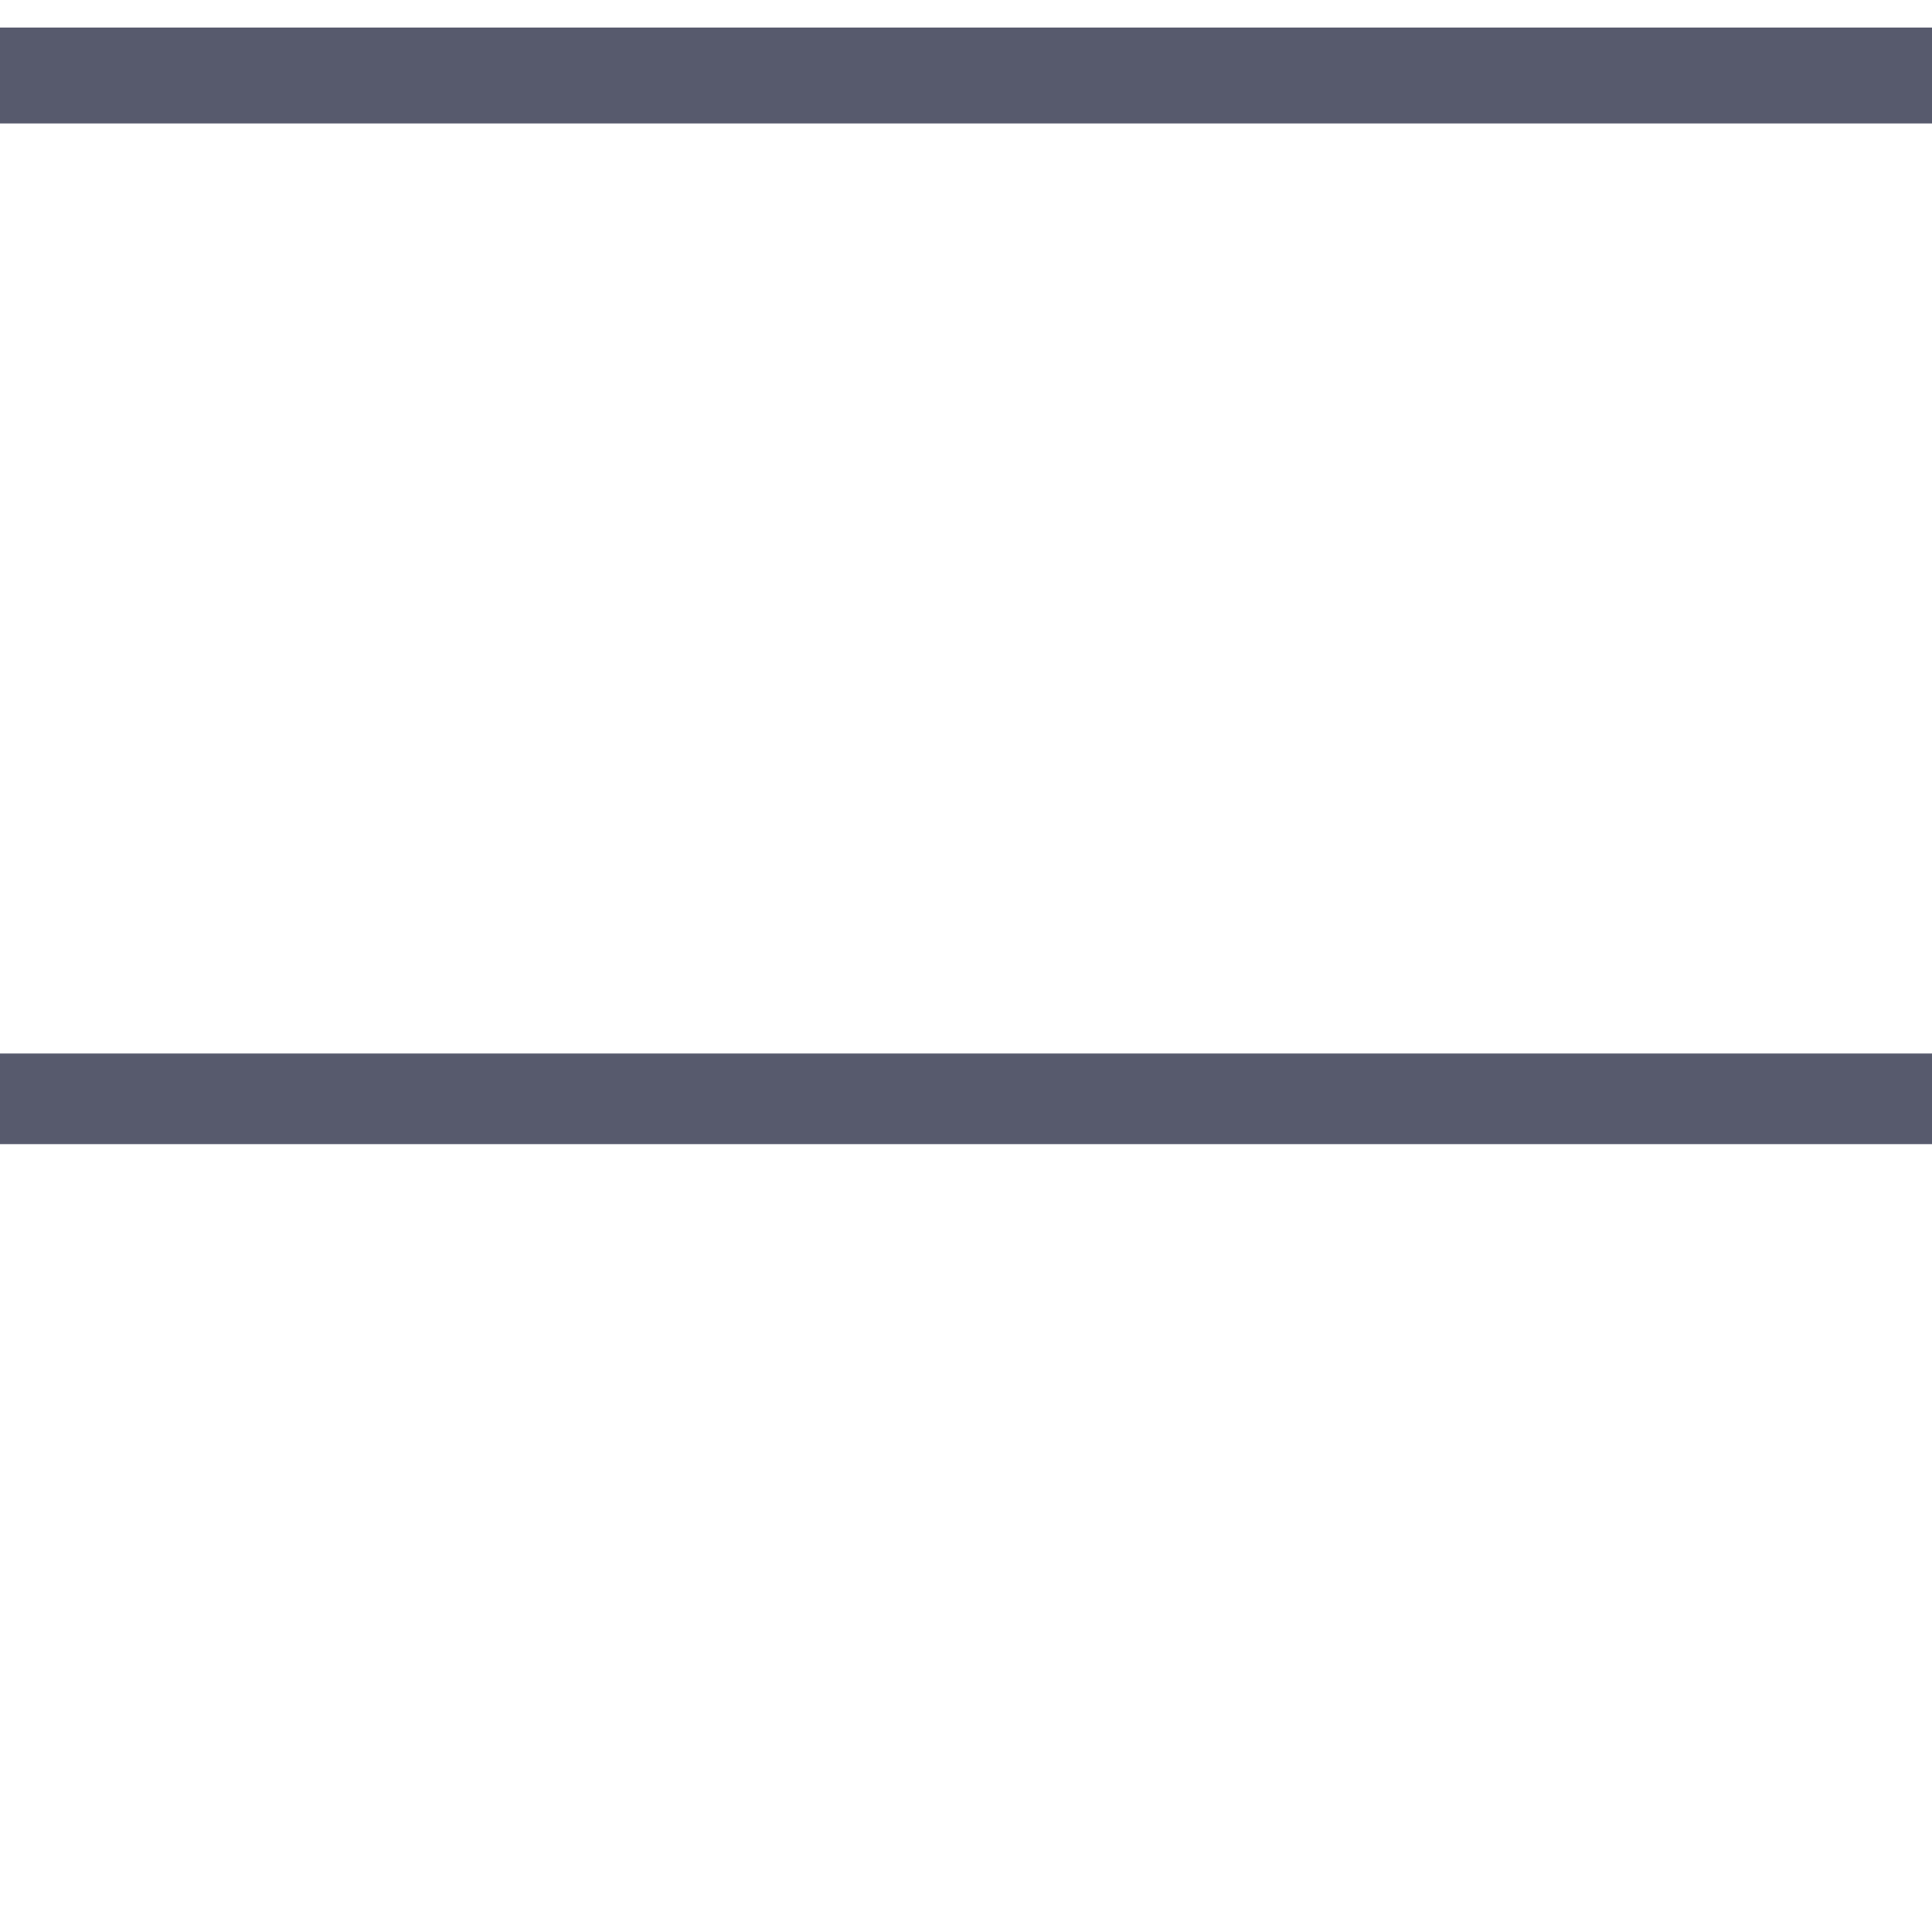
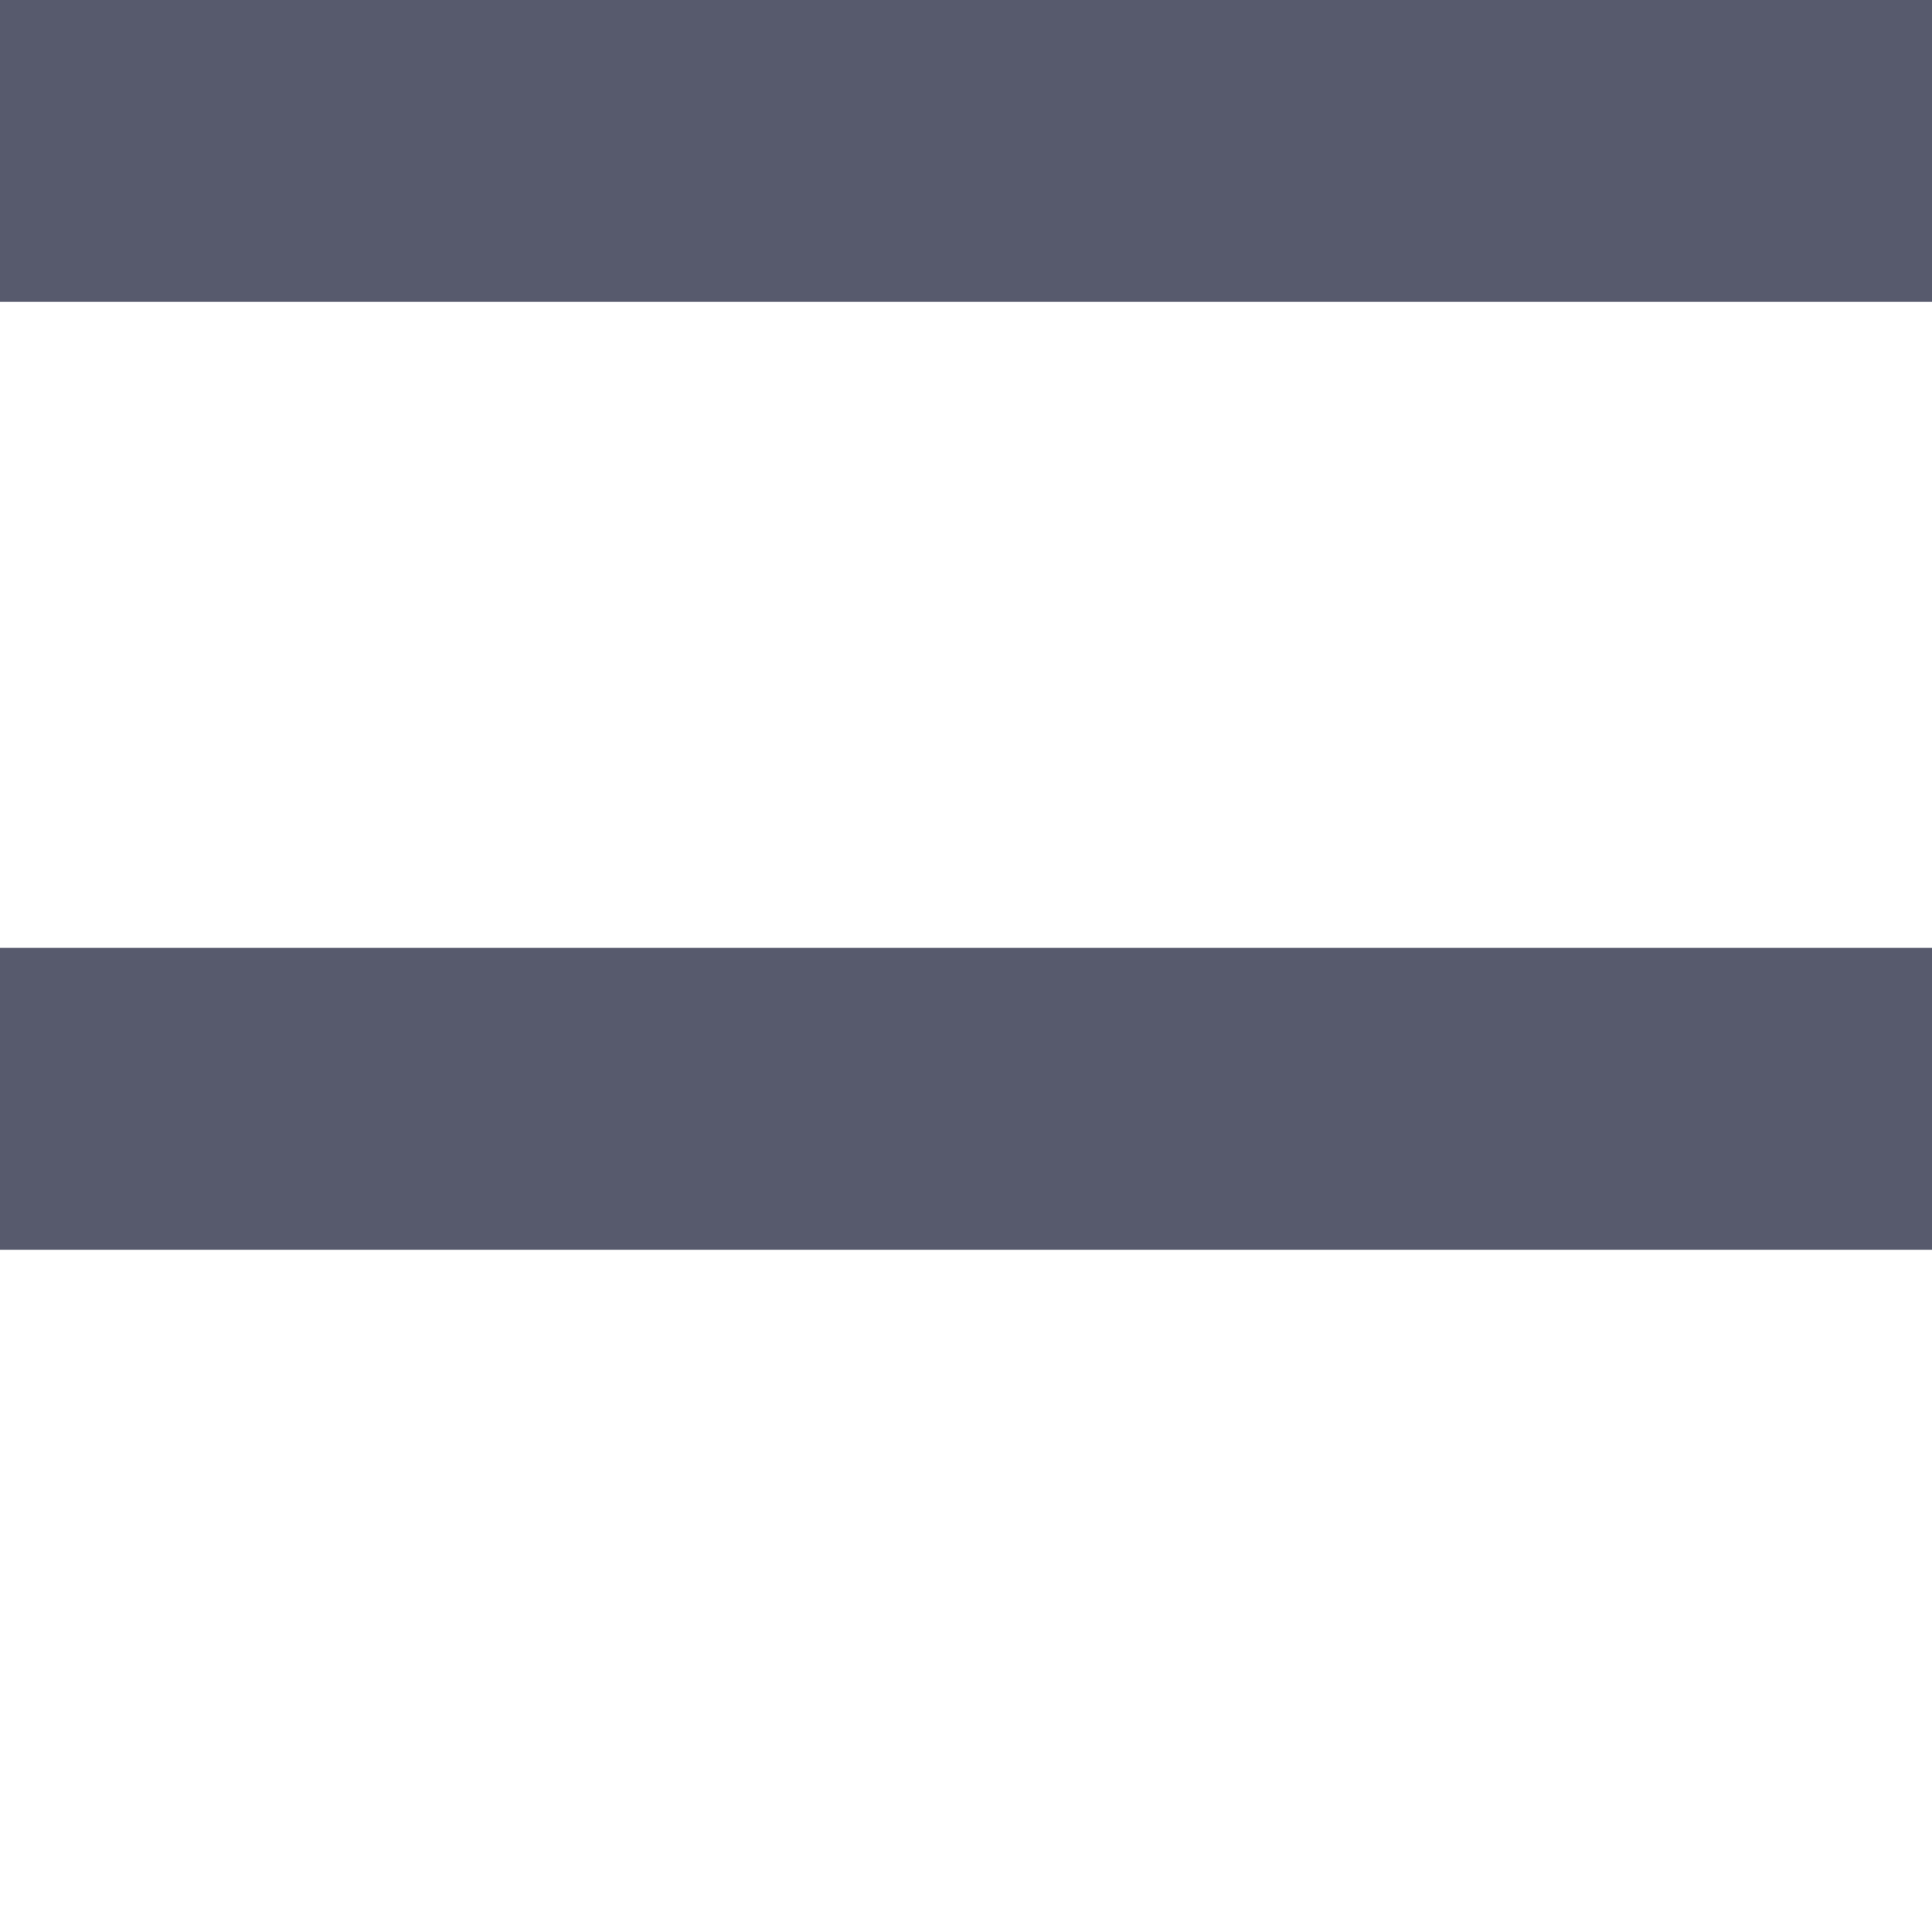
<svg xmlns="http://www.w3.org/2000/svg" version="1.1" id="圖層_1" x="0px" y="0px" viewBox="0 0 64 64" style="enable-background:new 0 0 64 64;" xml:space="preserve">
  <style type="text/css">
- 	.st0{fill:none;stroke:#575A6D;stroke-width:3;stroke-miterlimit:10;}
- 	.st1{fill:none;stroke:#575A6D;stroke-width:3.176;stroke-miterlimit:10;}
+ 	.st0{fill:#575A6D;}
</style>
-   <polyline class="st0" points="-43.2,36.4 101.6,36.4 101.6,172.7 " />
-   <polyline class="st1" points="-16.2,2.5 135.3,2.5 135.3,145.7 " />
+   <g>
+     <polygon class="st0" points="106.6,172.7 96.6,172.7 96.6,41.4 -43.2,41.4 -43.2,31.4 106.6,31.4  " />
+   </g>
+   <g>
+     <polygon class="st0" points="137.6,148.1 127.6,148.1 127.6,10 -18.9,10 -18.9,0 137.6,0  " />
+   </g>
</svg>
